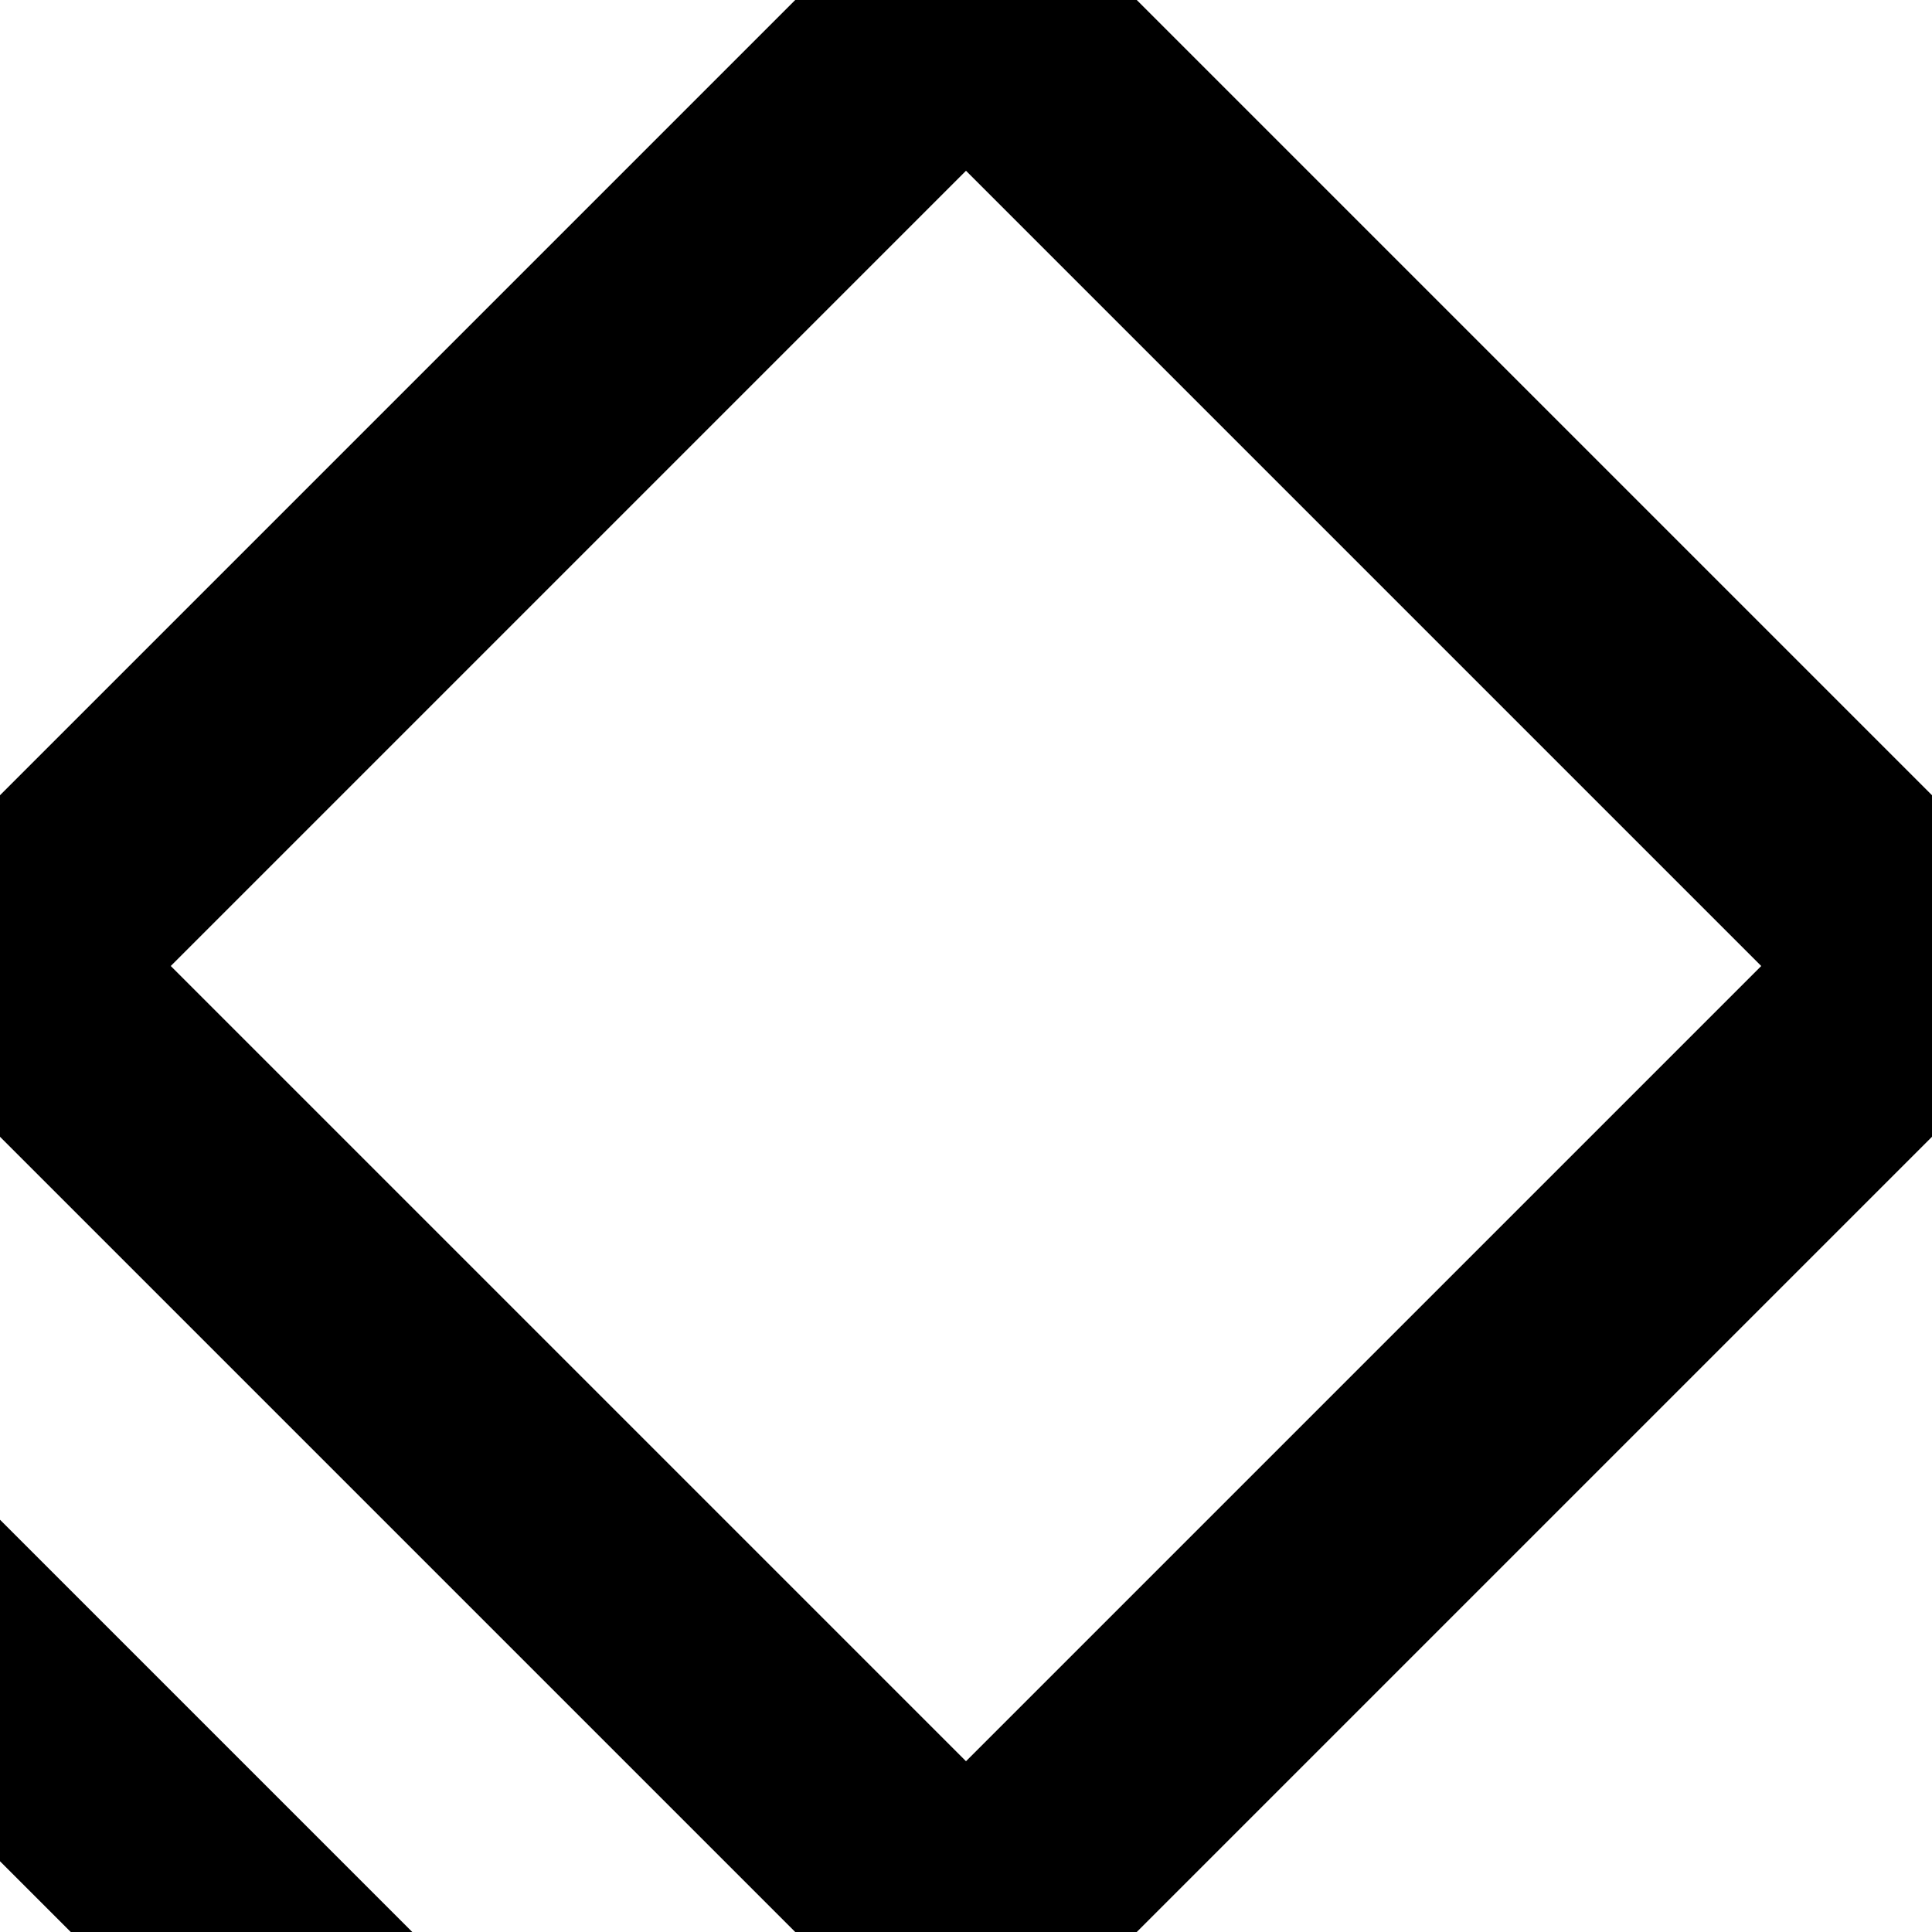
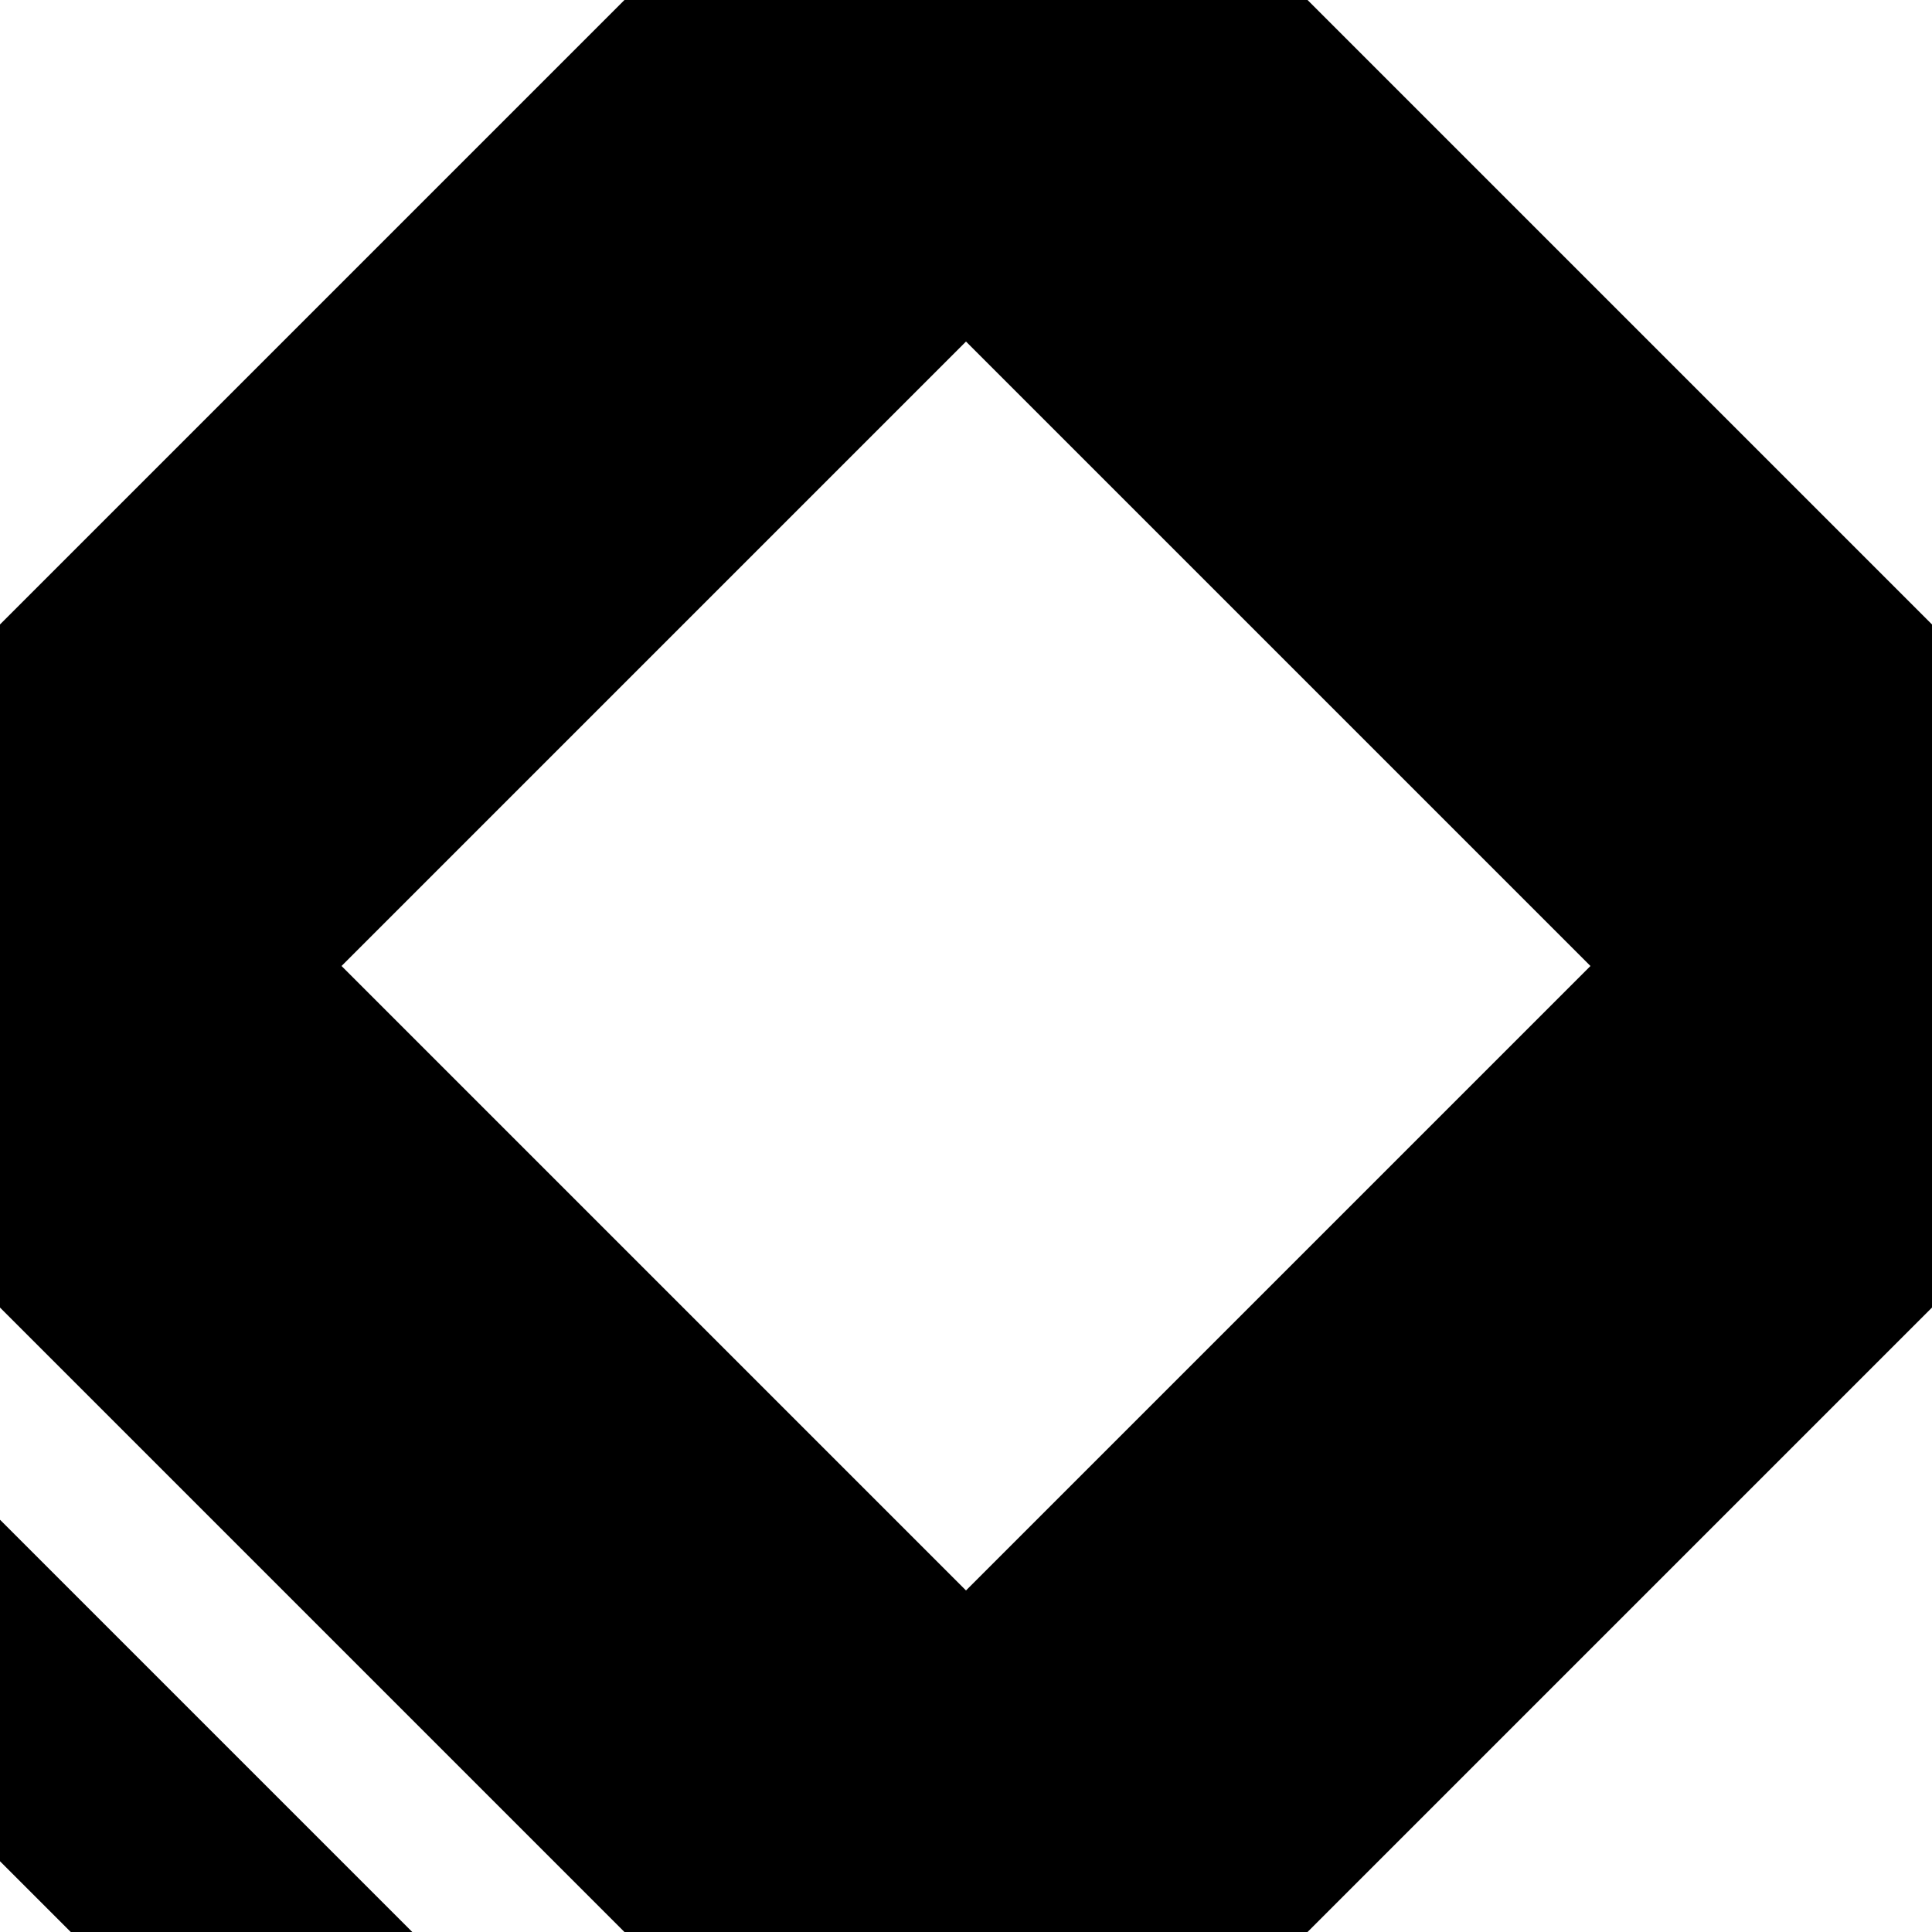
<svg xmlns="http://www.w3.org/2000/svg" id="svg8" version="1.1" viewBox="0 0 135.467 135.467" height="512" width="512">
  <defs id="defs2" />
-   <g transform="translate(0,-161.5333)" id="layer1">
-     <path id="path4491" d="M 67.733,161.533 135.467,229.267 67.733,297 0,229.267 Z" style="fill:none;fill-rule:evenodd;stroke:#000000;stroke-width:16.933;stroke-linecap:butt;stroke-linejoin:miter;stroke-opacity:1;stroke-miterlimit:4;stroke-dasharray:none" />
-   </g>
+   <path style="fill:none;fill-rule:evenodd;stroke:#000000;stroke-width:33.867;stroke-linecap:butt;stroke-linejoin:miter;stroke-miterlimit:4;stroke-dasharray:none;stroke-opacity:1" d="M 67.733,0 135.467,67.733 67.733,135.467 0,67.733 Z" id="path4491" />
  <defs id="defs2" />
  <path style="fill:none;fill-rule:evenodd;stroke:#000000;stroke-width:16.933;stroke-linecap:butt;stroke-linejoin:miter;stroke-opacity:1;stroke-miterlimit:4;stroke-dasharray:none" d="M 0,186.267 33.867,152.4 -16.933,101.6 -50.8,135.467" id="path4528" />
</svg>
